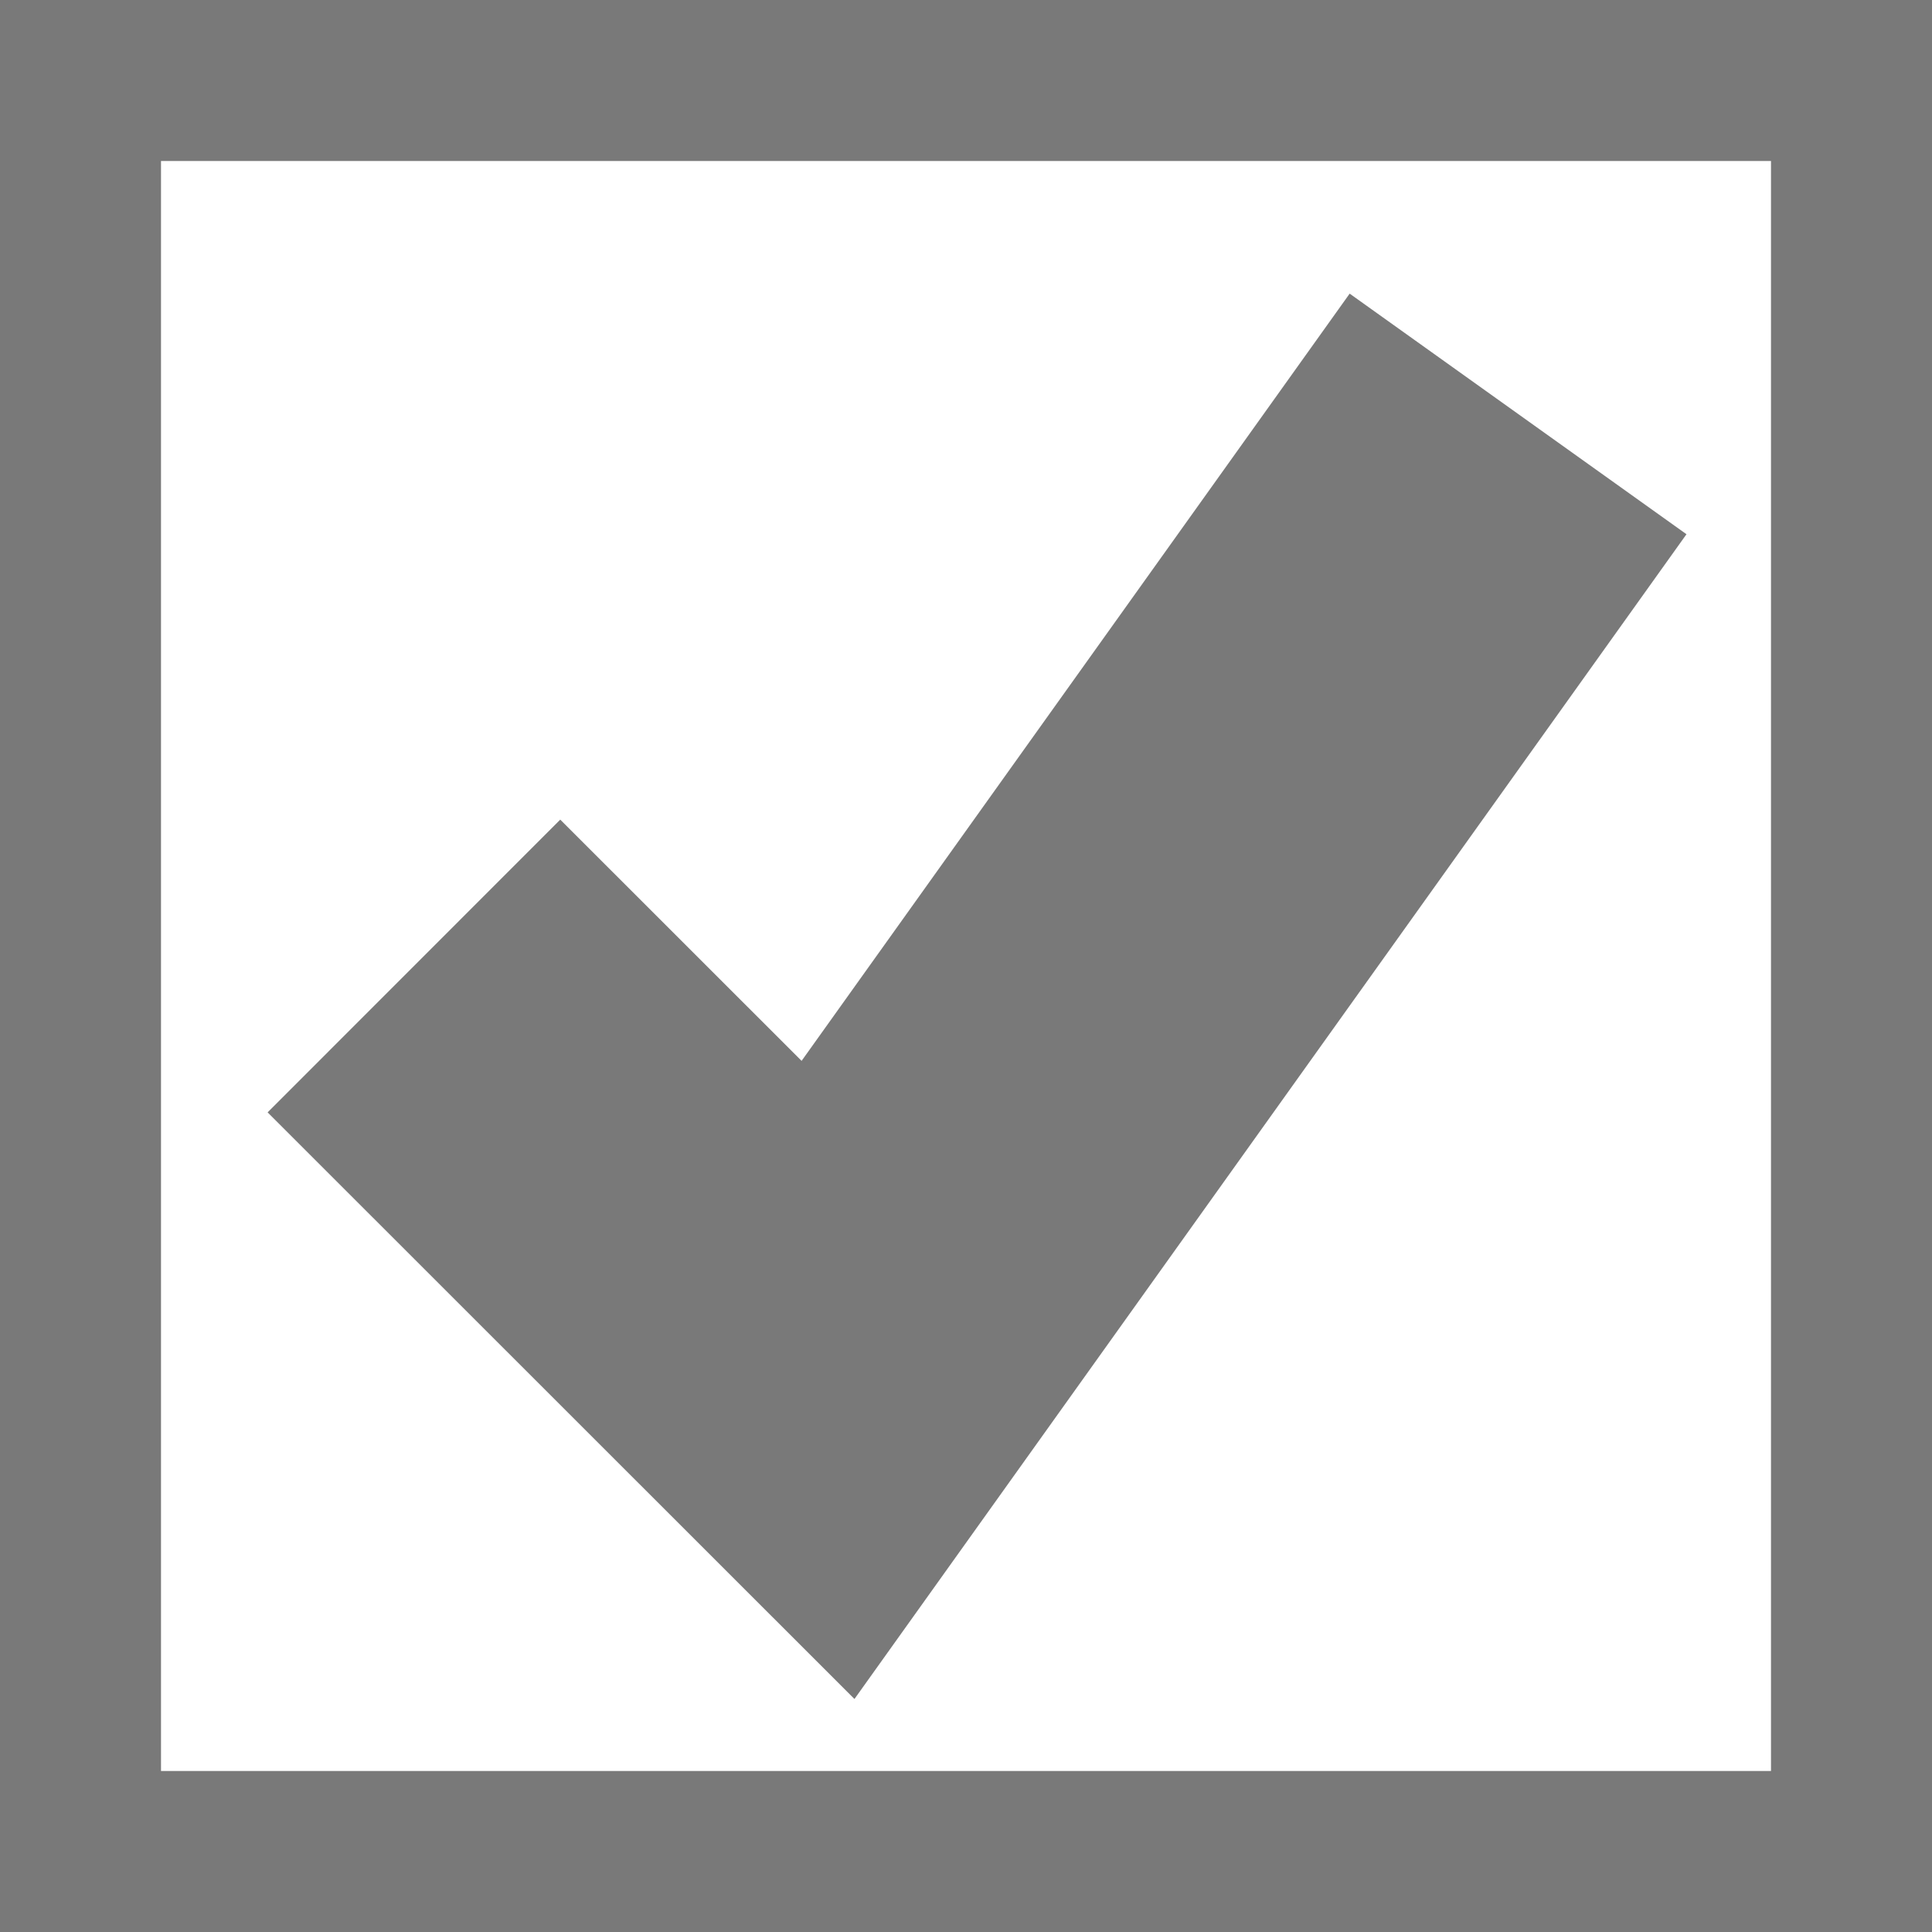
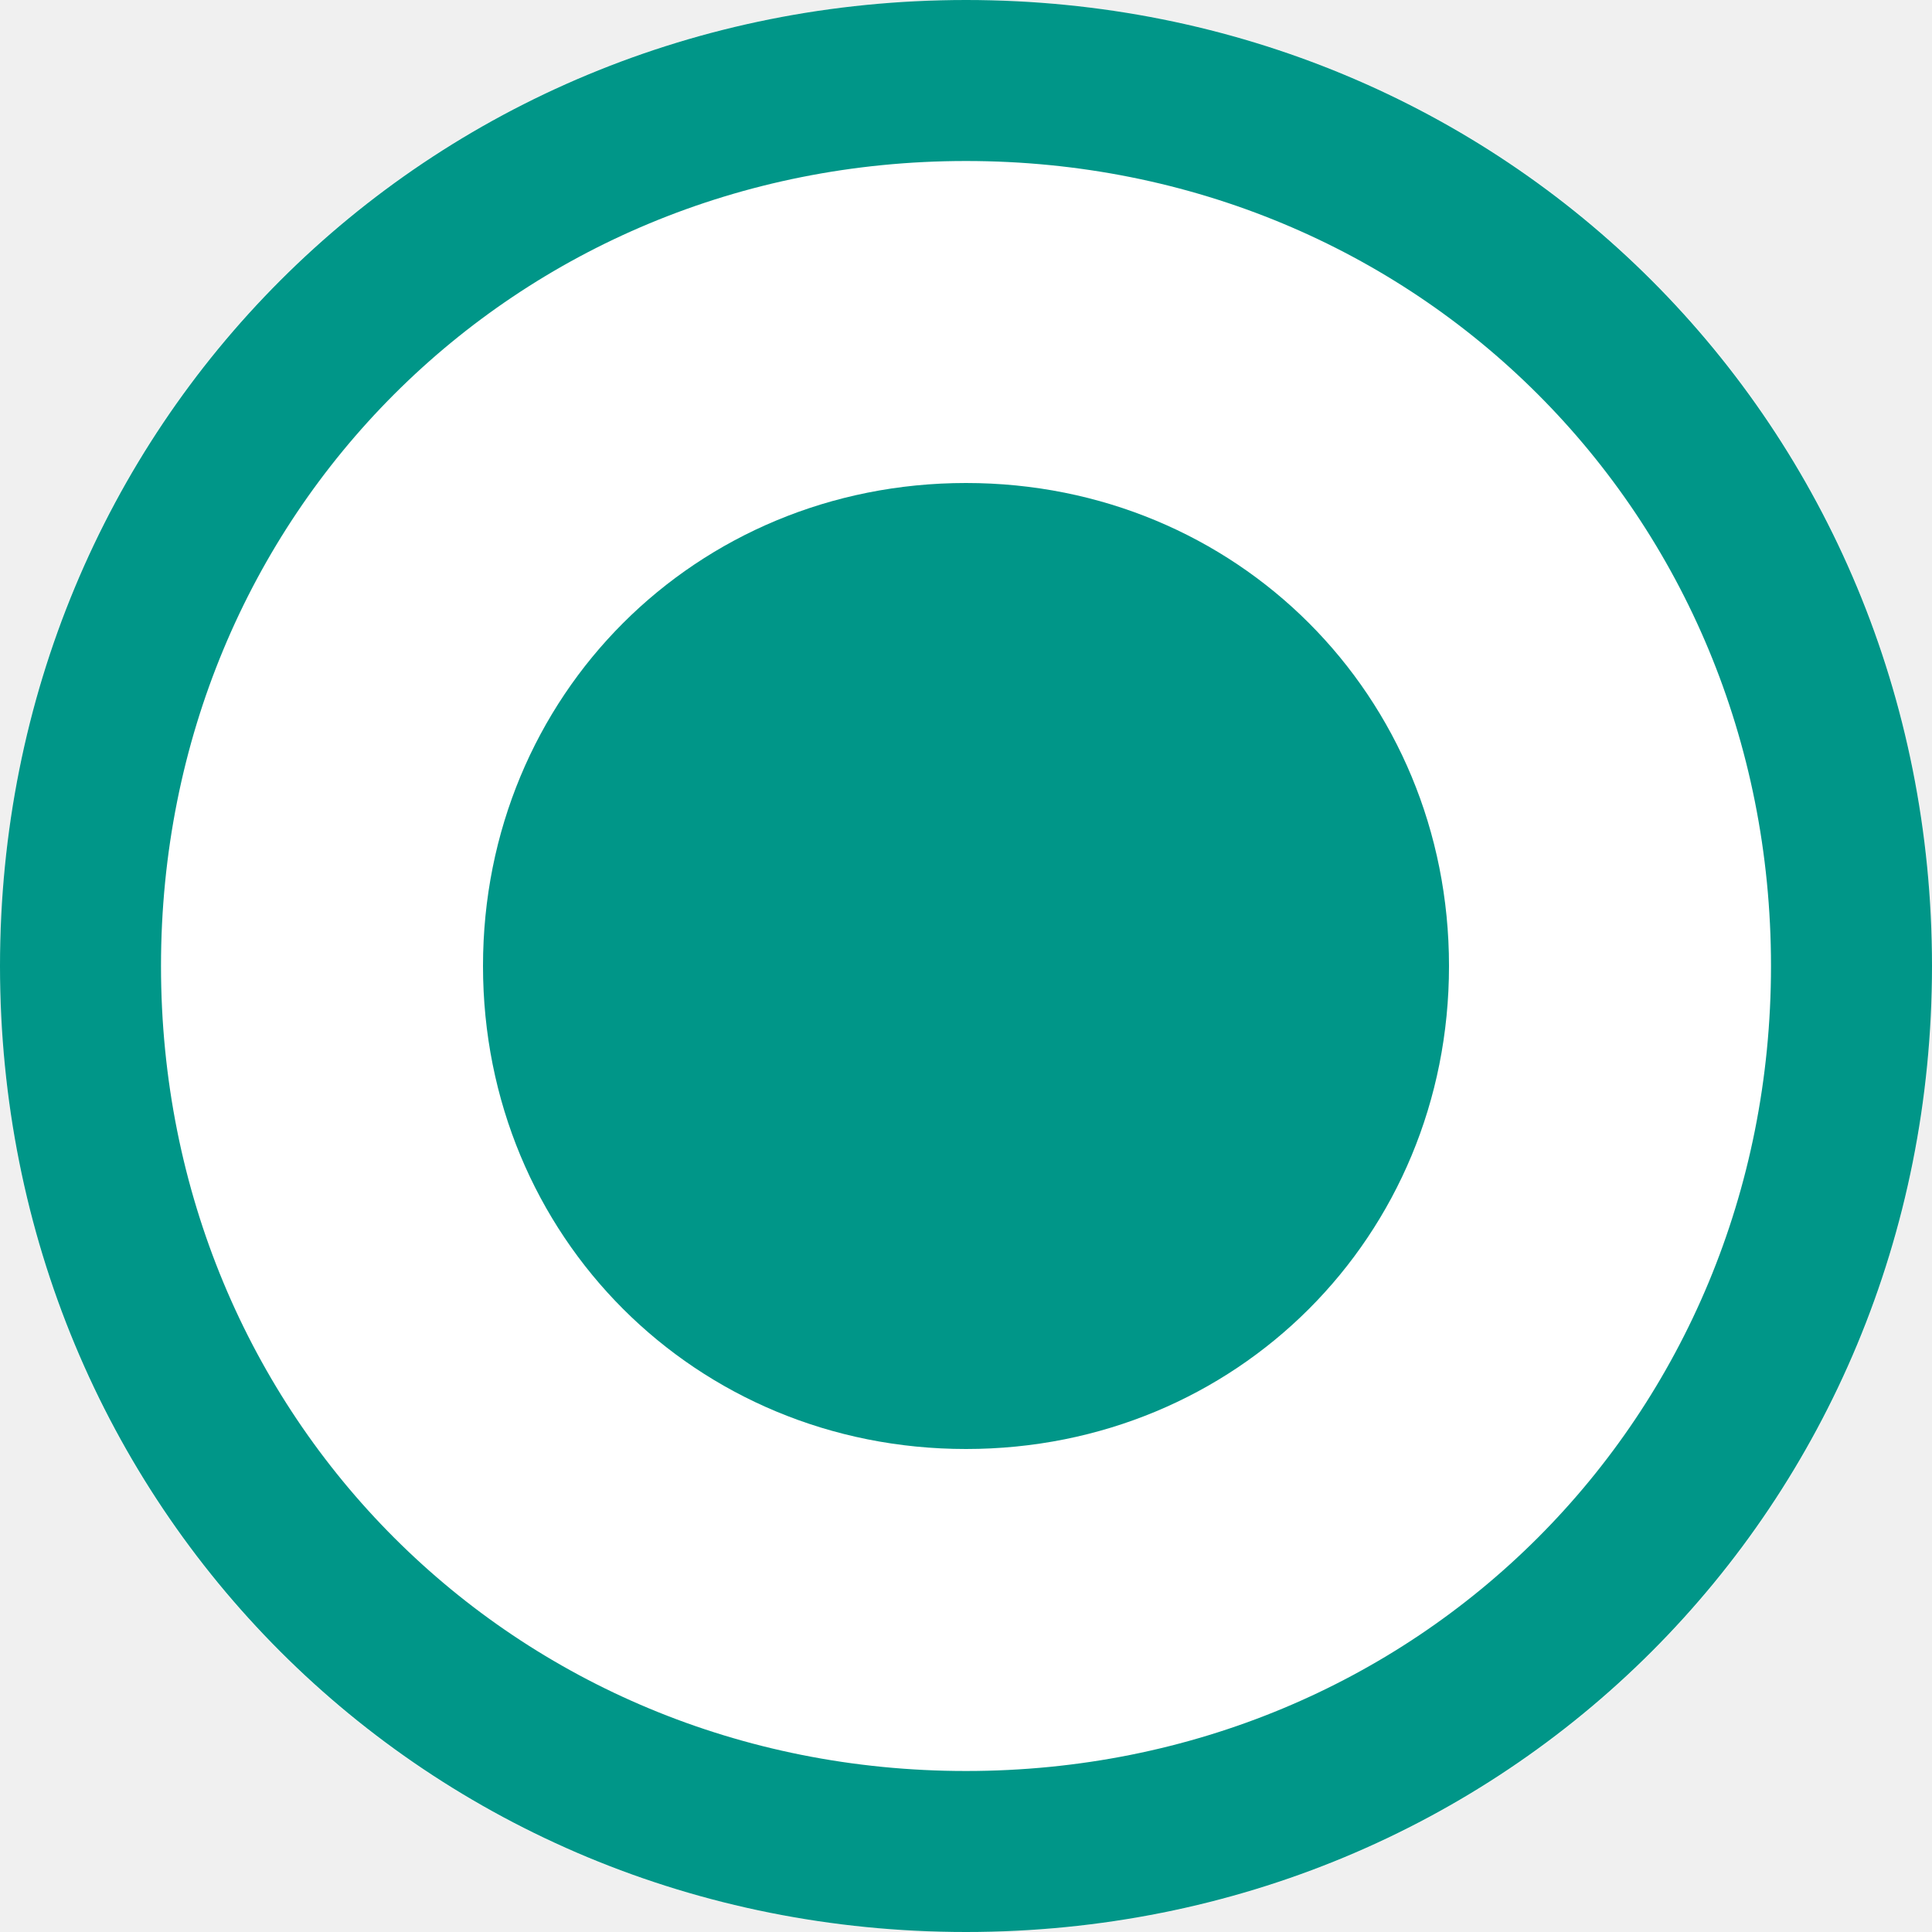
- <svg xmlns="http://www.w3.org/2000/svg" version="1.1" width="12px" height="12px" viewBox="2207 1077.5  12 12">
-   <path d="M 2207.5 1078  L 2218.5 1078  L 2218.5 1089  L 2207.5 1089  L 2207.5 1078  Z " fill-rule="nonzero" fill="#ffffff" stroke="none" />
-   <path d="M 2207.5 1078  L 2218.5 1078  L 2218.5 1089  L 2207.5 1089  L 2207.5 1078  Z " stroke-width="1" stroke="#797979" fill="none" />
-   <path d="M 2209.571 1083.5  L 2212.143 1086.071  L 2216.429 1080.071  " stroke-width="2.571" stroke="#797979" fill="none" />
+ <svg xmlns="http://www.w3.org/2000/svg" version="1.1" width="12px" height="12px" viewBox="4699 427.5  12 12">
+   <path d="M 4705 427.5  C 4708.36 427.5  4711 430.14  4711 433.5  C 4711 436.86  4708.36 439.5  4705 439.5  C 4701.64 439.5  4699 436.86  4699 433.5  C 4699 430.14  4701.64 427.5  4705 427.5  Z " fill-rule="nonzero" fill="#ffffff" stroke="none" />
+   <path d="M 4705 428  C 4708.08 428  4710.5 430.42  4710.5 433.5  C 4710.5 436.58  4708.08 439  4705 439  C 4701.92 439  4699.5 436.58  4699.5 433.5  C 4699.5 430.42  4701.92 428  4705 428  Z " stroke-width="1" stroke="#009688" fill="none" />
+   <path d="M 4705 436.5  C 4703.32 436.5  4702 435.18  4702 433.5  C 4702 431.82  4703.32 430.5  4705 430.5  C 4706.68 430.5  4708 431.82  4708 433.5  C 4708 435.18  4706.68 436.5  4705 436.5  " fill-rule="nonzero" fill="#009688" stroke="none" />
</svg>
